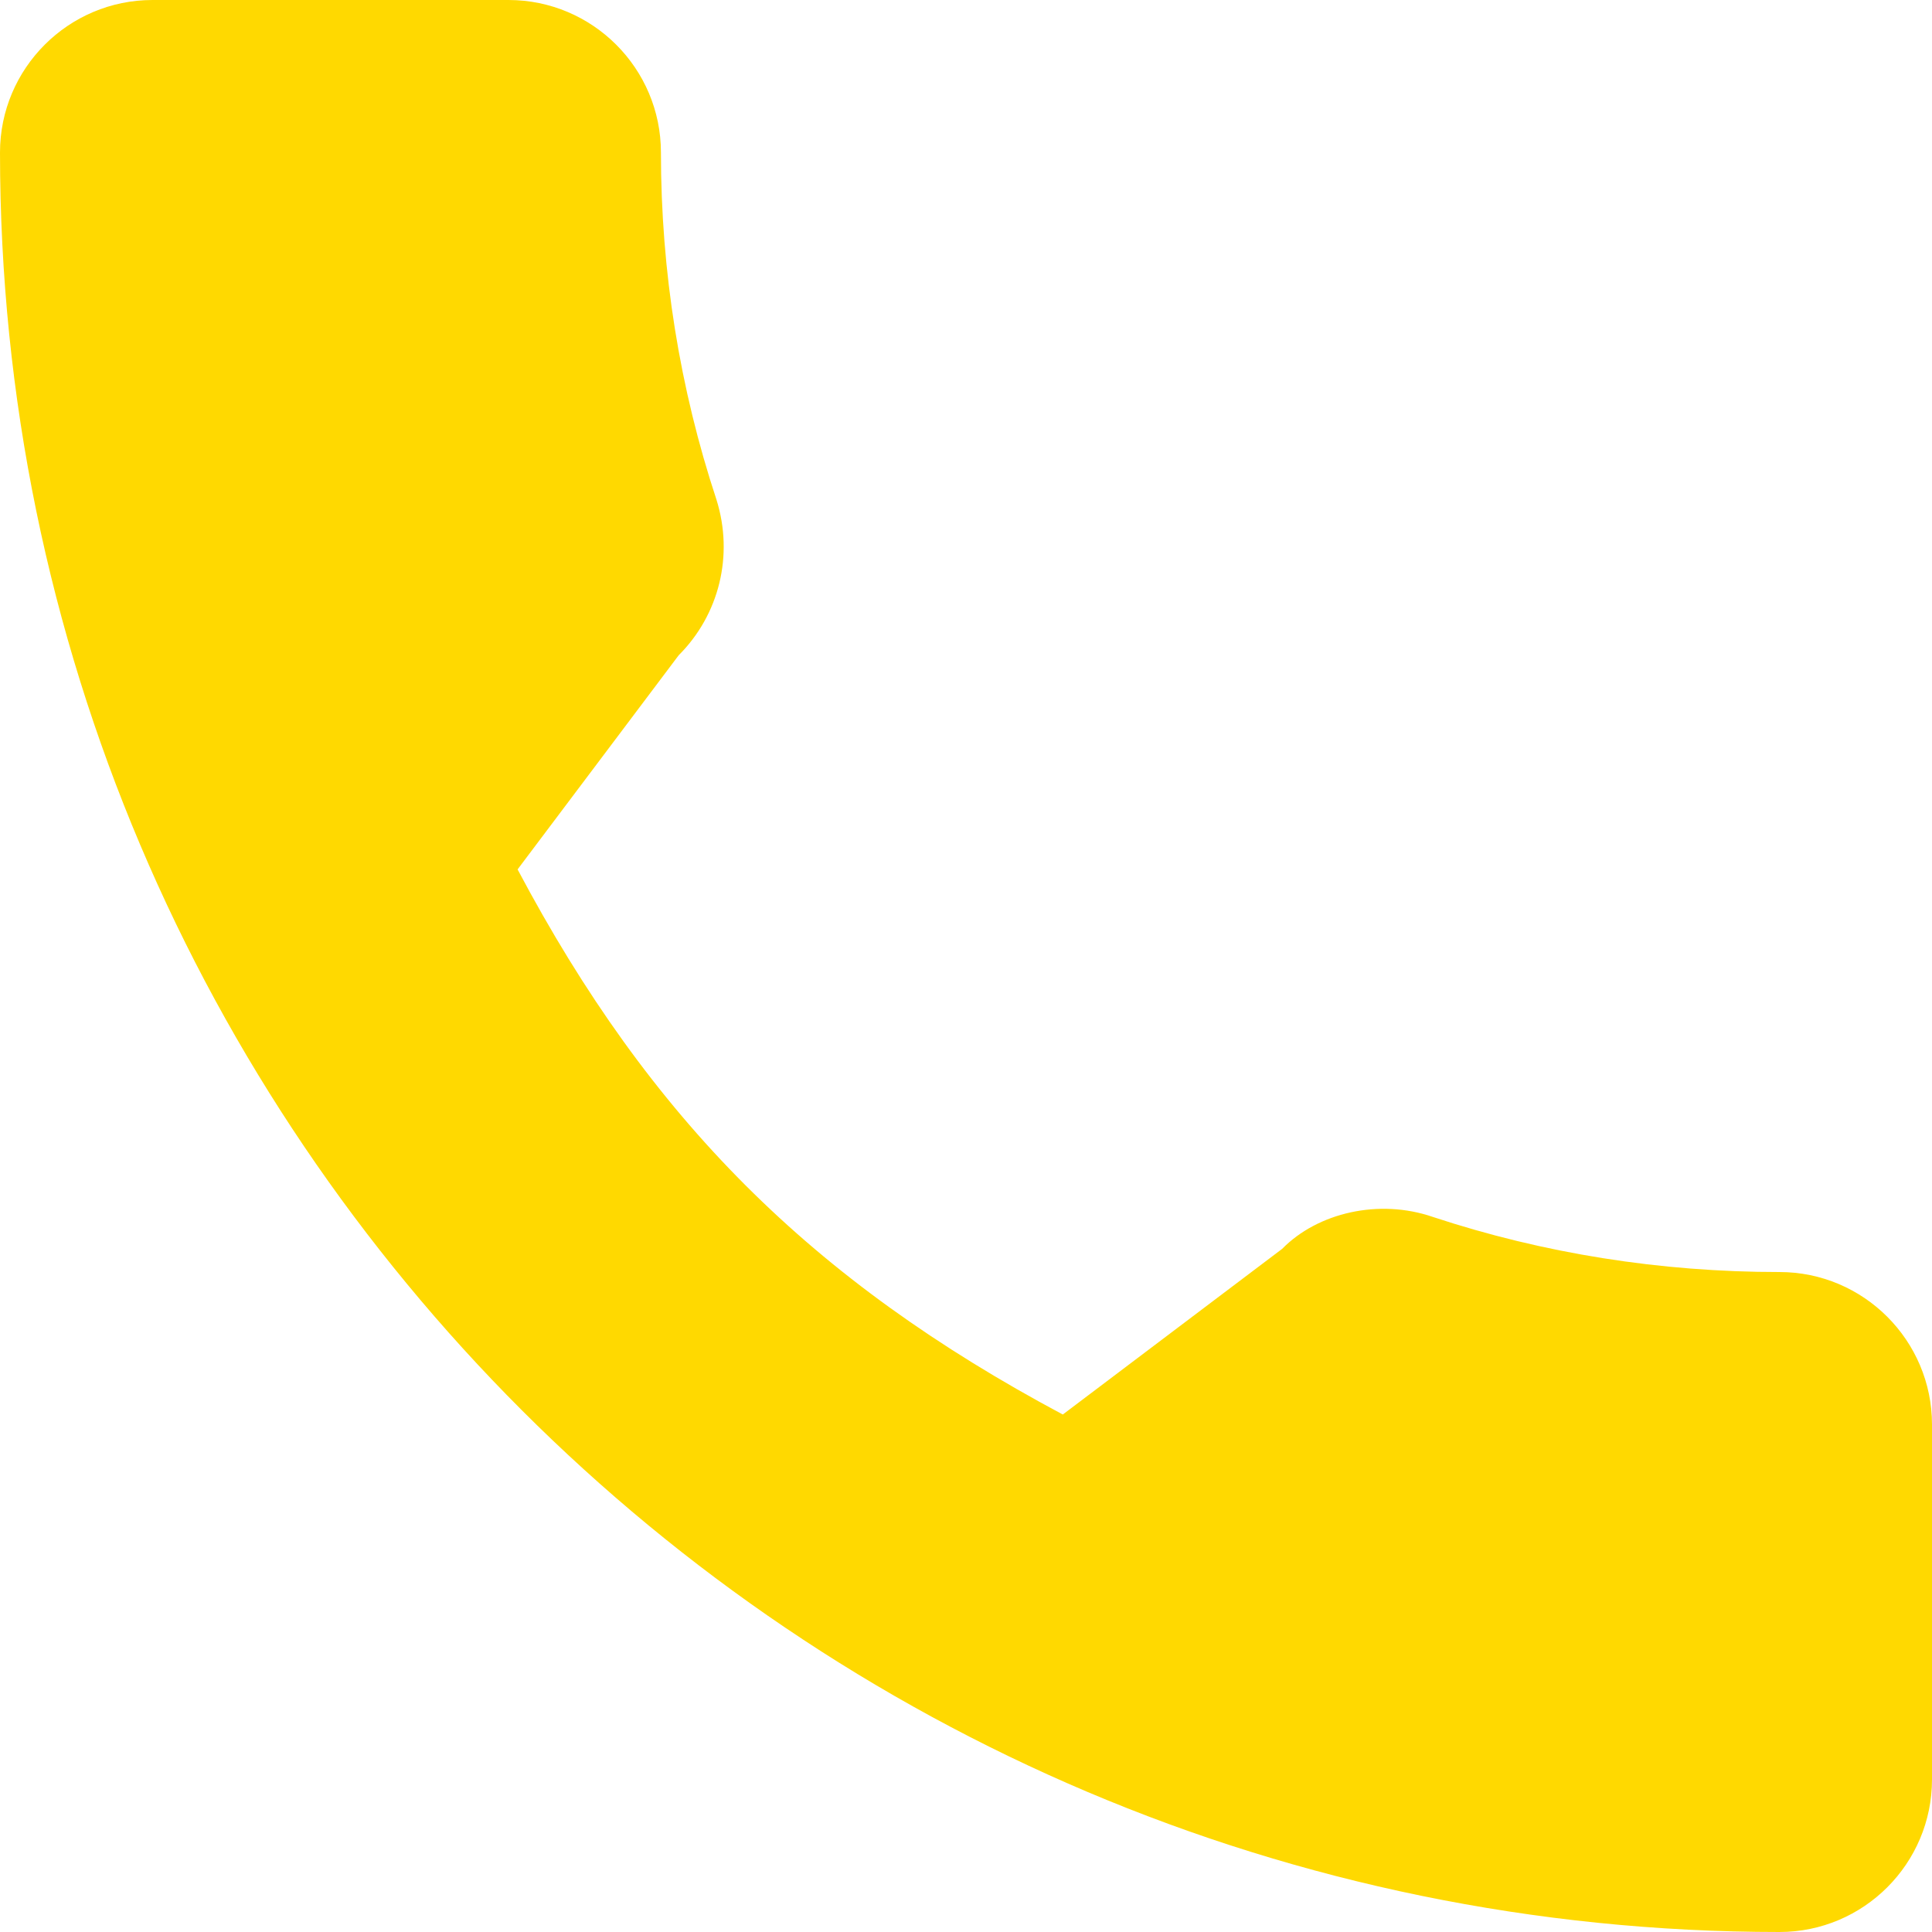
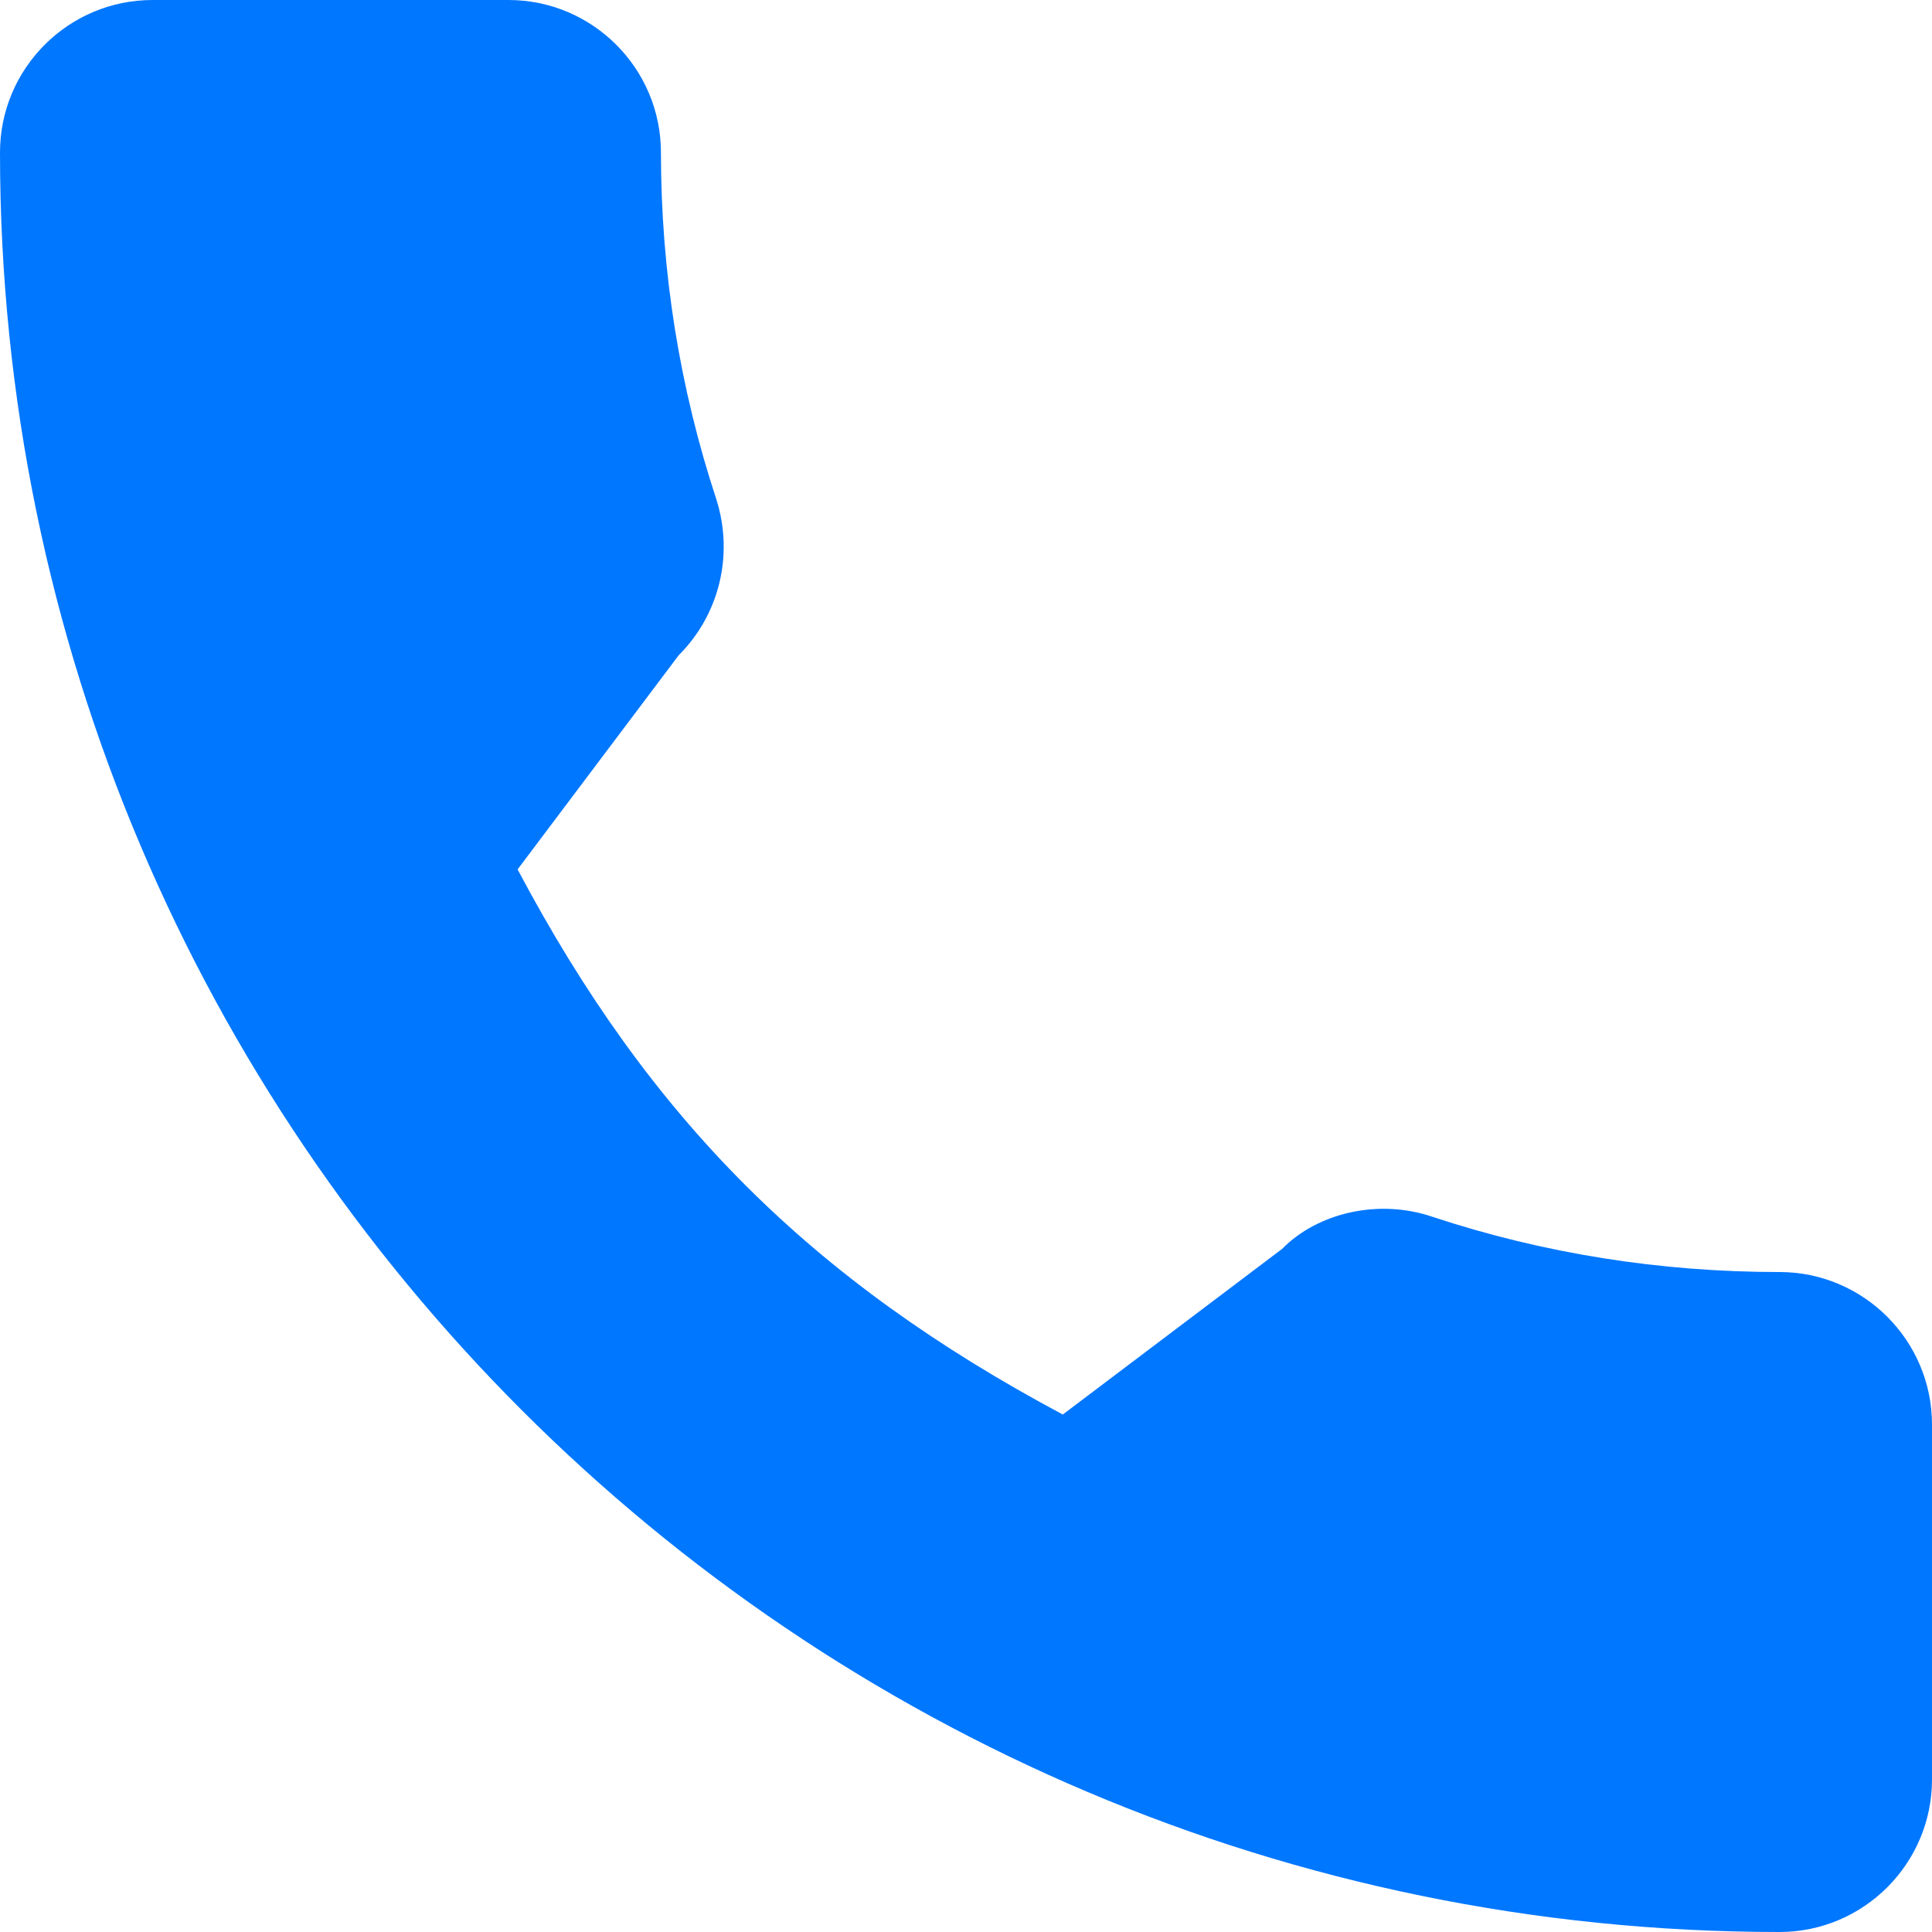
<svg xmlns="http://www.w3.org/2000/svg" width="20" height="20" viewBox="0 0 20 20" fill="none">
-   <path d="M18.421 13.168C17.187 13.168 15.979 12.976 14.834 12.598C14.275 12.405 13.64 12.554 13.273 12.928L11.002 14.643C8.397 13.253 6.729 11.586 5.358 9L7.026 6.783C7.446 6.363 7.597 5.748 7.417 5.173C7.036 4.02 6.842 2.811 6.842 1.579C6.842 0.708 6.134 0 5.263 0H1.579C0.708 0 0 0.708 0 1.579C0 11.736 8.264 20 18.421 20C19.292 20 20 19.292 20 18.421V14.747C20 13.877 19.292 13.168 18.421 13.168Z" fill="#FFD900" />
+   <path d="M18.421 13.168C17.187 13.168 15.979 12.976 14.834 12.598C14.275 12.405 13.64 12.554 13.273 12.928L11.002 14.643C8.397 13.253 6.729 11.586 5.358 9L7.026 6.783C7.446 6.363 7.597 5.748 7.417 5.173C7.036 4.02 6.842 2.811 6.842 1.579C6.842 0.708 6.134 0 5.263 0H1.579C0.708 0 0 0.708 0 1.579C0 11.736 8.264 20 18.421 20C19.292 20 20 19.292 20 18.421V14.747C20 13.877 19.292 13.168 18.421 13.168Z" fill="#0077FF" />
</svg>
